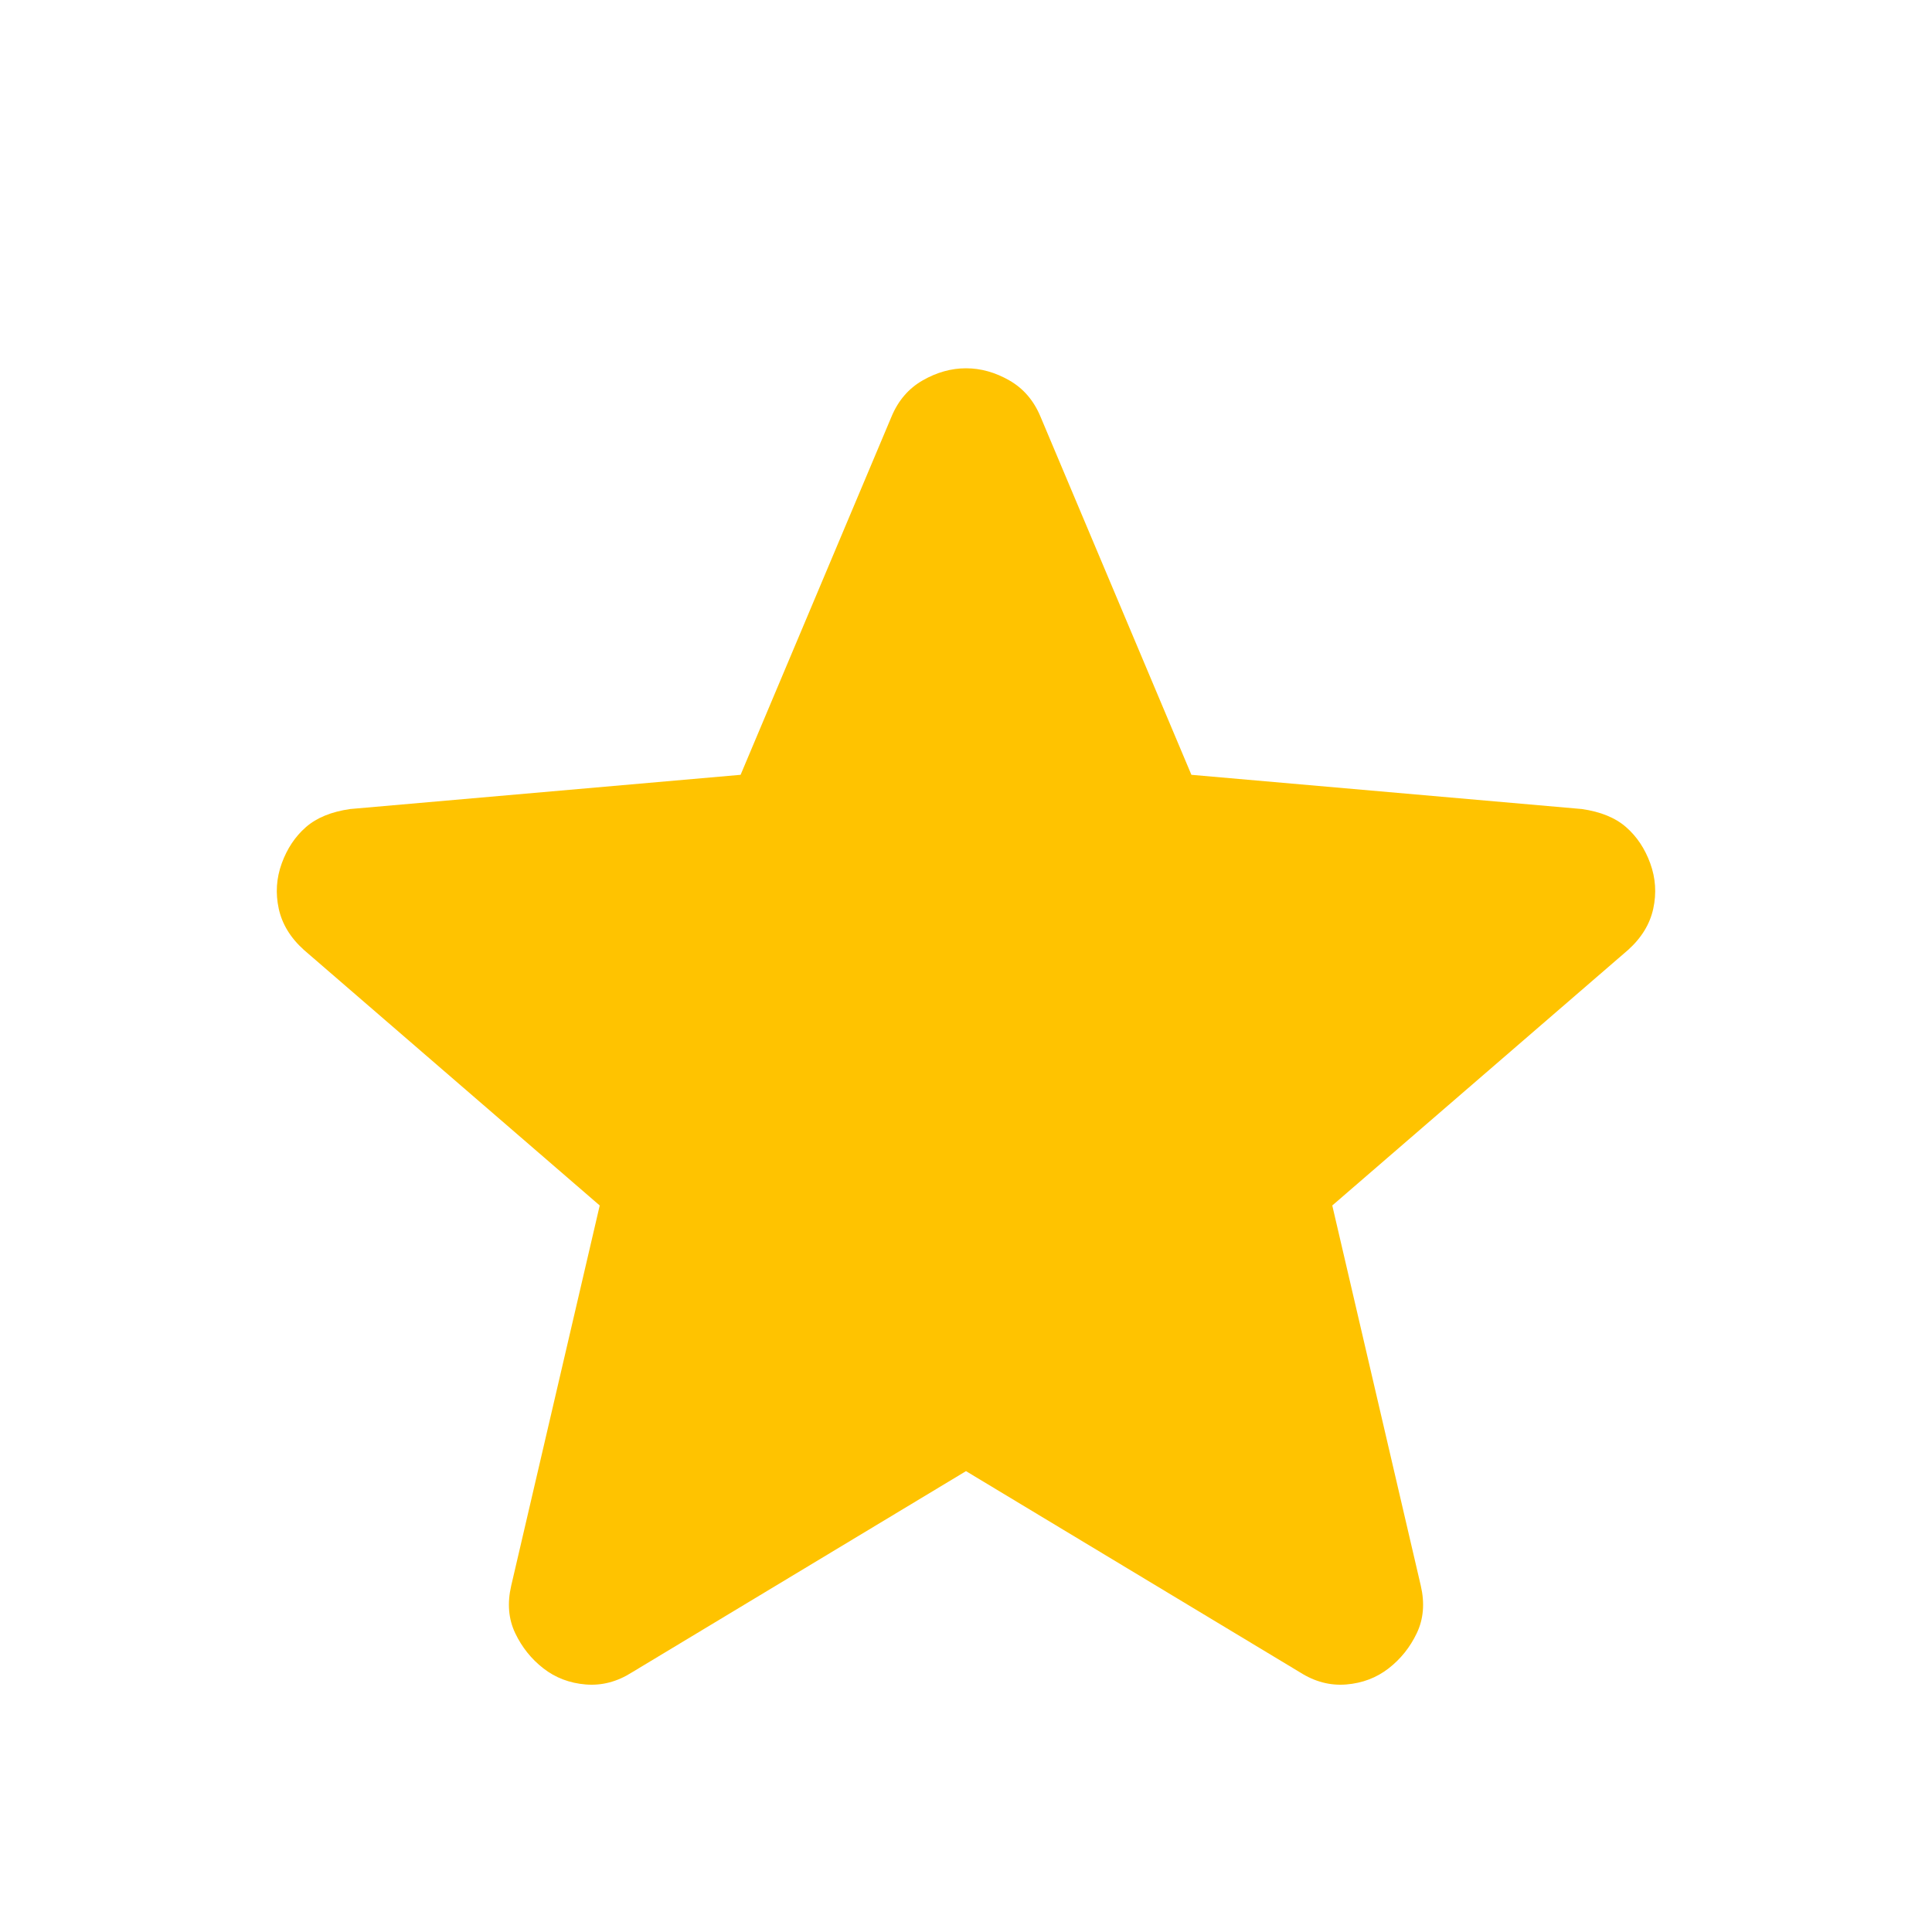
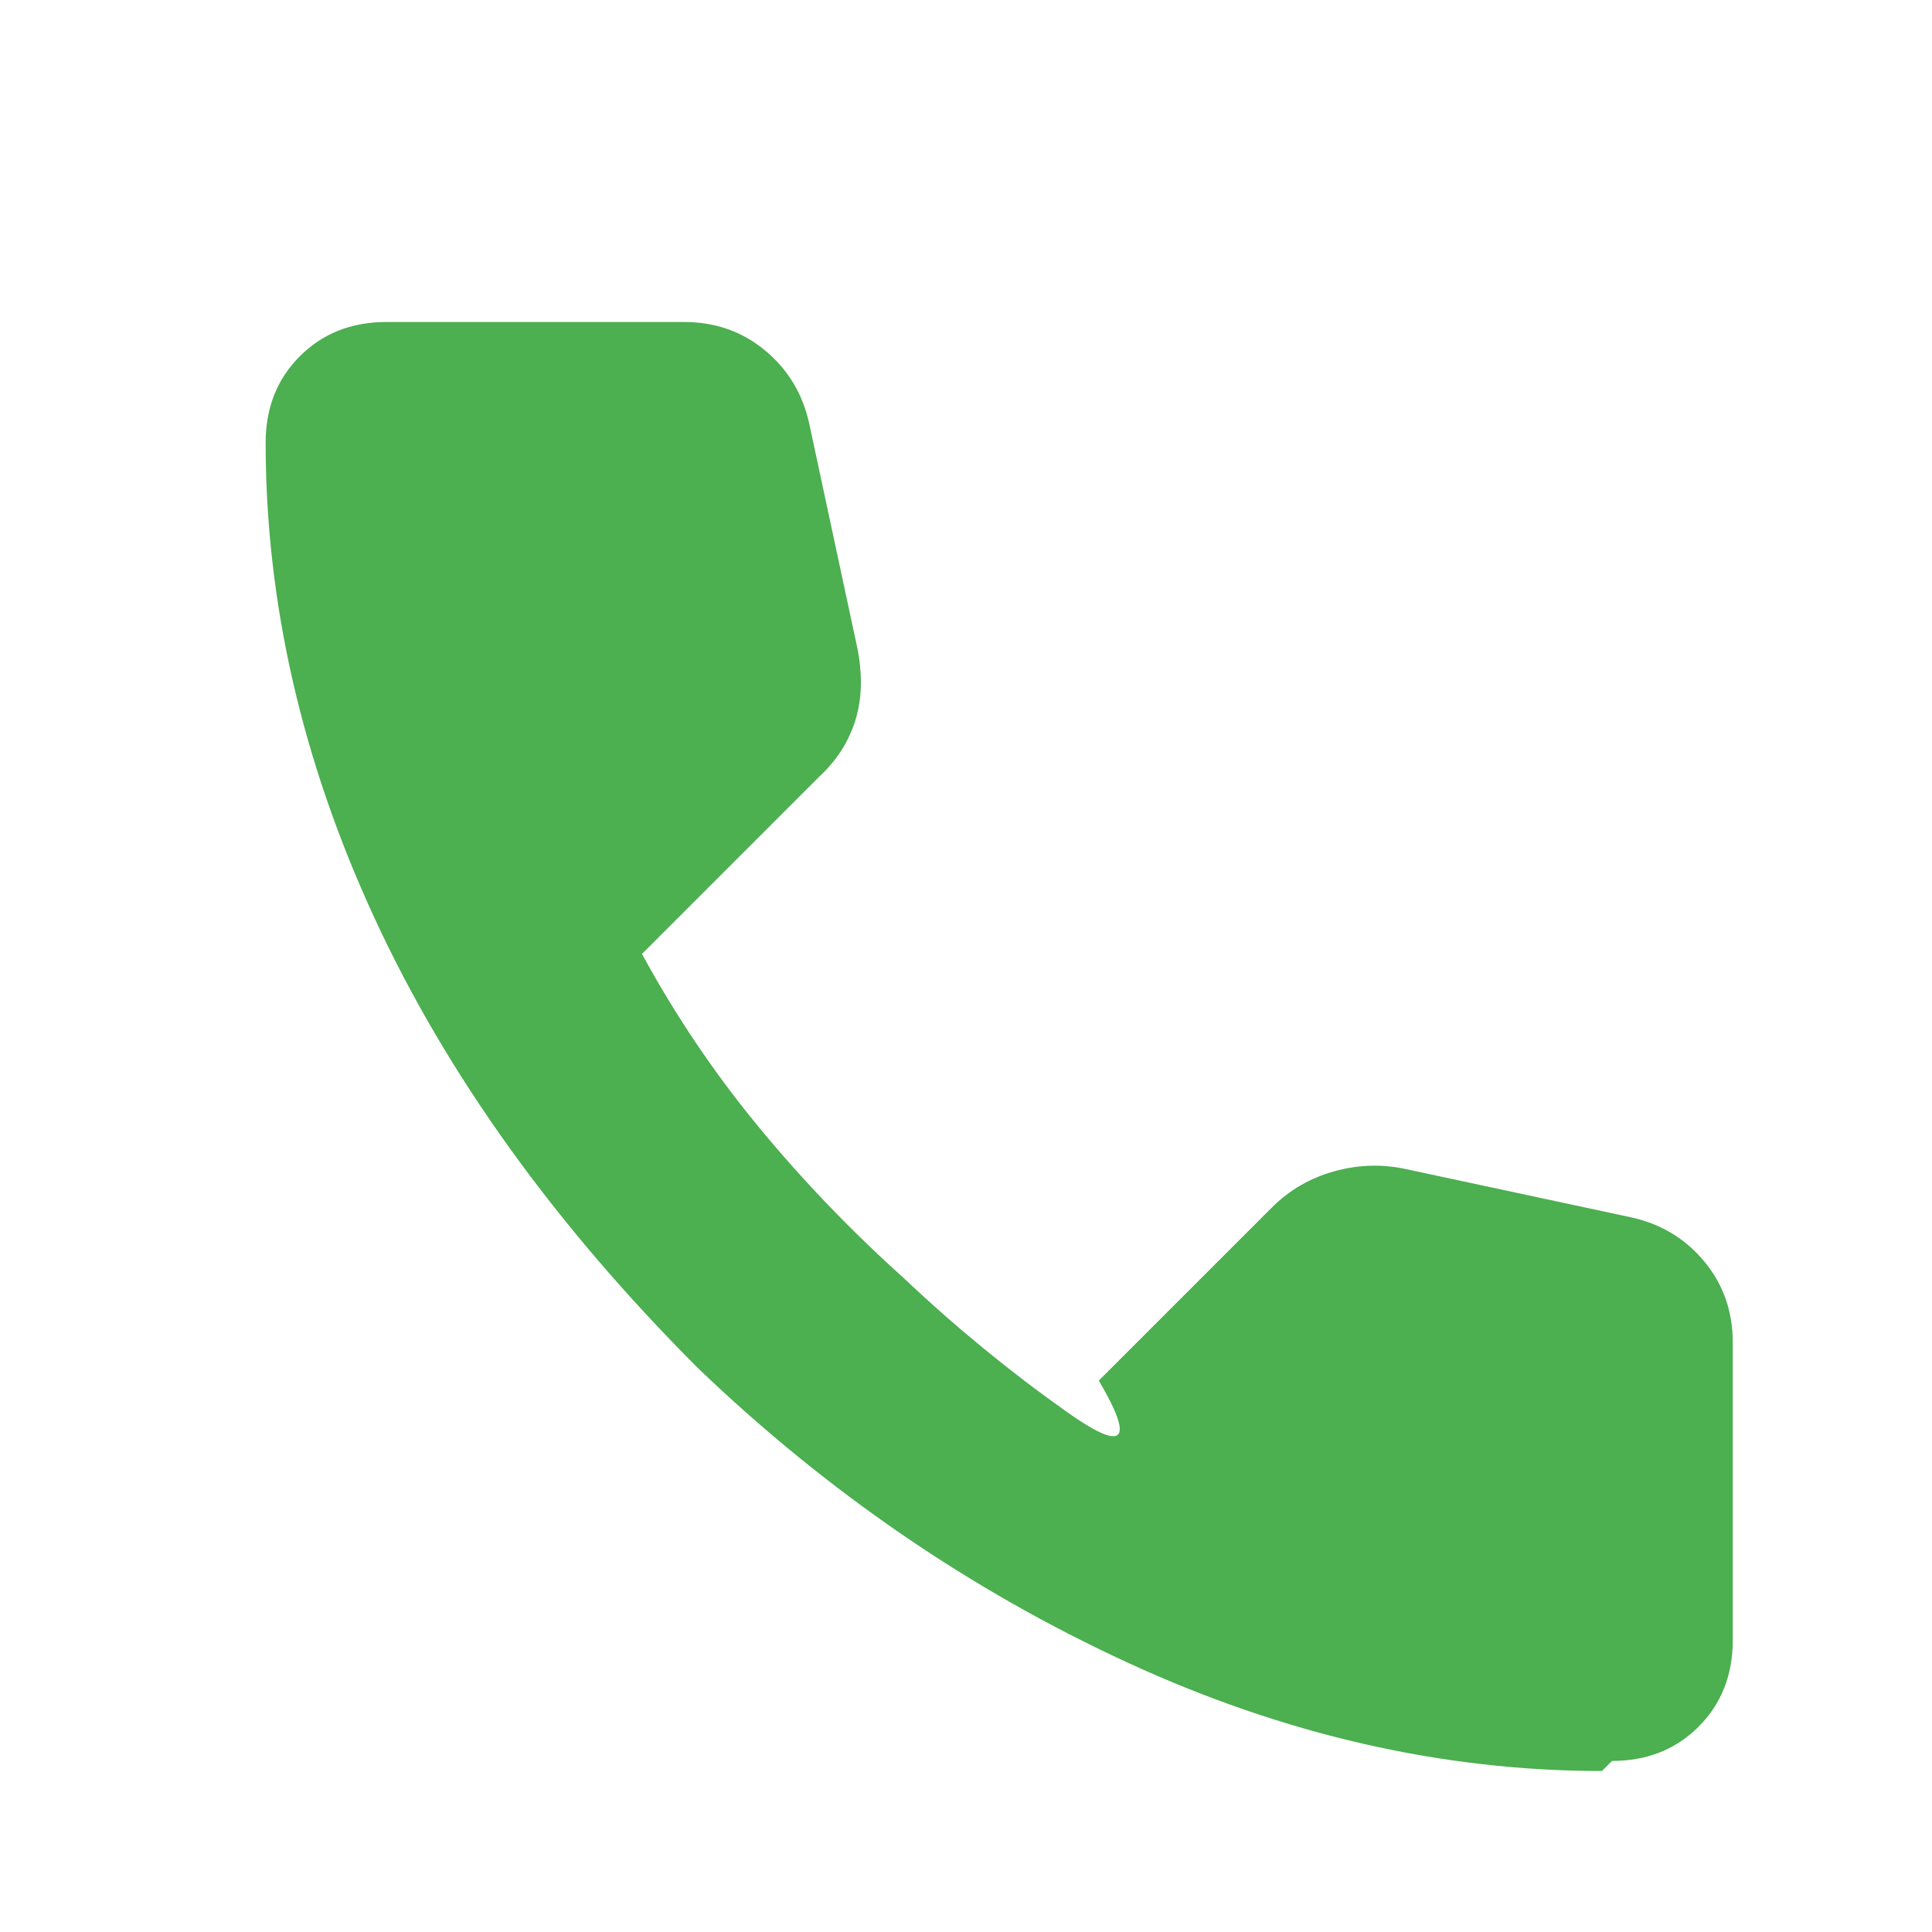
<svg xmlns="http://www.w3.org/2000/svg" width="24" height="24" viewBox="0 -960 960 960">
-   <path fill="#FFC300" d="M480-229 314-129q-11 7-23 6t-21-8q-9-7-14-17.5t-2-23.5l44-189-147-127q-10-9-12.5-20.5T140-531q4-11 12-18t22-9l194-17 75-178q5-12 15.5-18t21.5-6q11 0 21.5 6t15.5 18l75 178 194 17q14 2 22 9t12 18q4 11 1.5 22.5T809-488L662-361l44 189q3 13-2 23.5T690-131q-9 7-21 8t-23-6L480-229Z" />
+   <path fill="#4CAF50" d="M796-80q-119 0-236-54T347-280Q240-387 186-504T132-740q0-26 17-43t43-17h148q23 0 40 14t22 36l24 112q4 20-1 36t-18 28l-88 88q25 46 58 86t72 75q38 36 81 66.5T546-274l86-86q13-13 31-18t36-1l112 24q22 5 36 22t14 40v148q0 26-17 43t-43 17Z" />
</svg>
